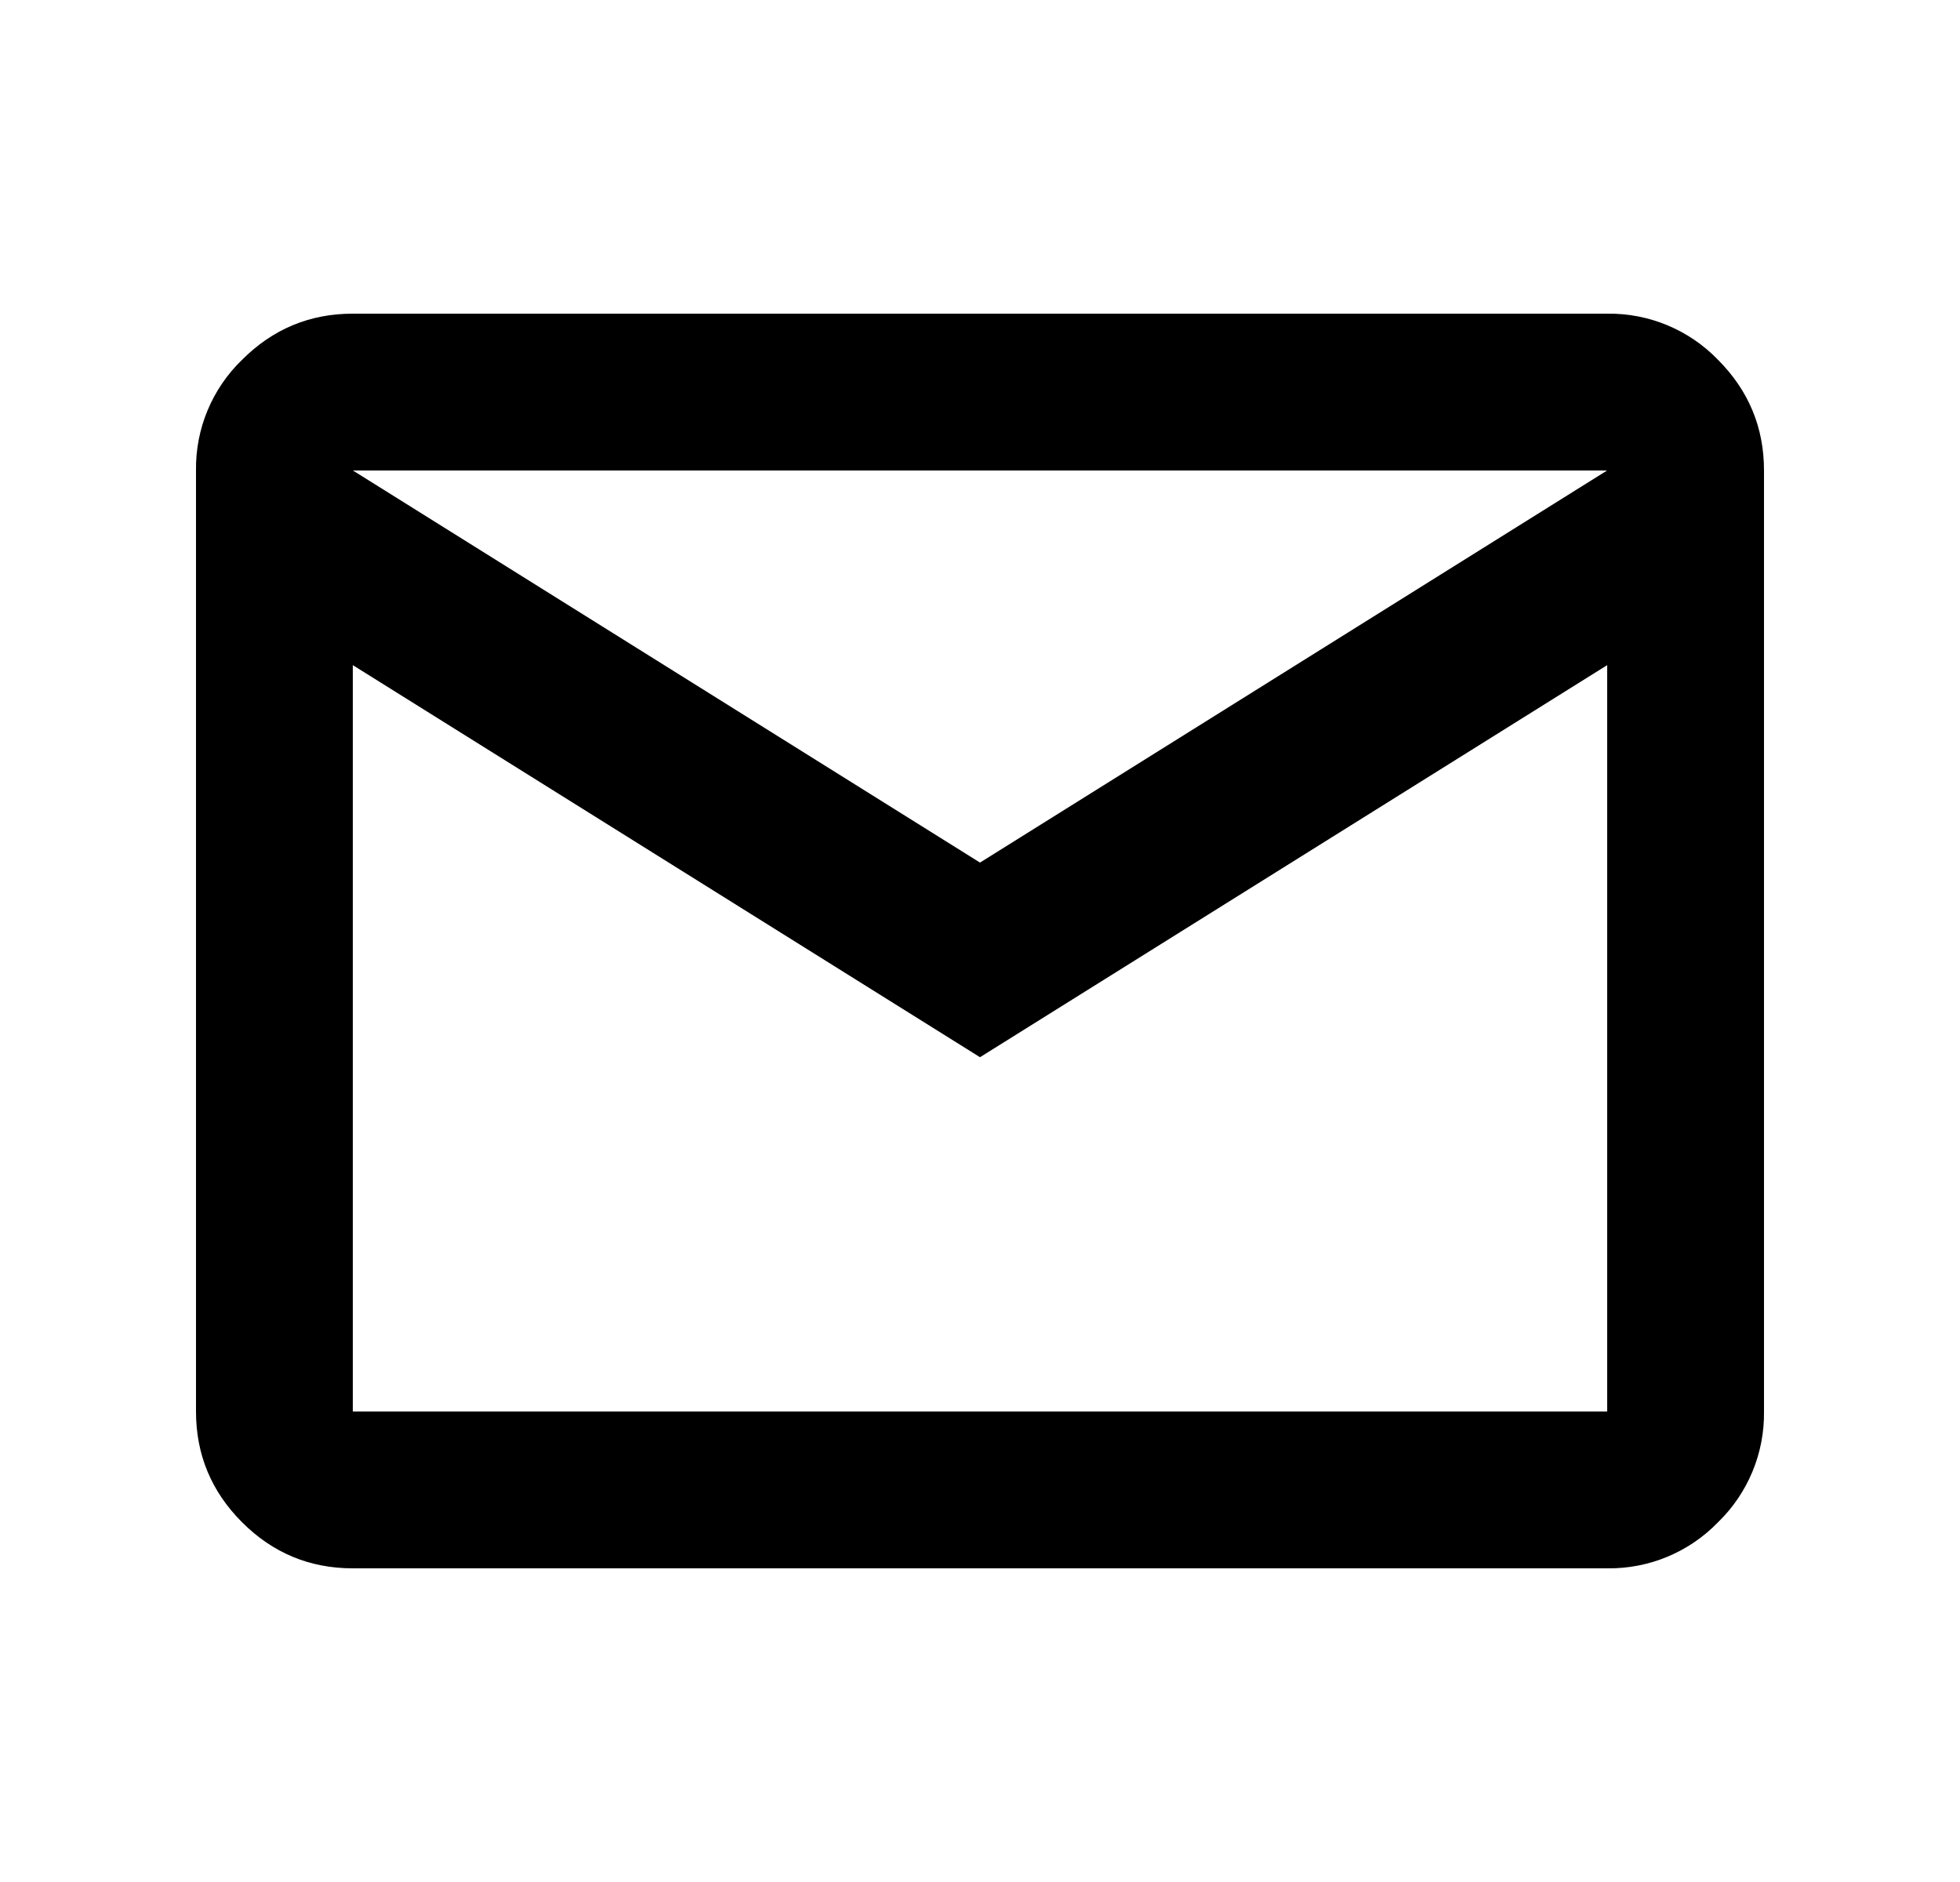
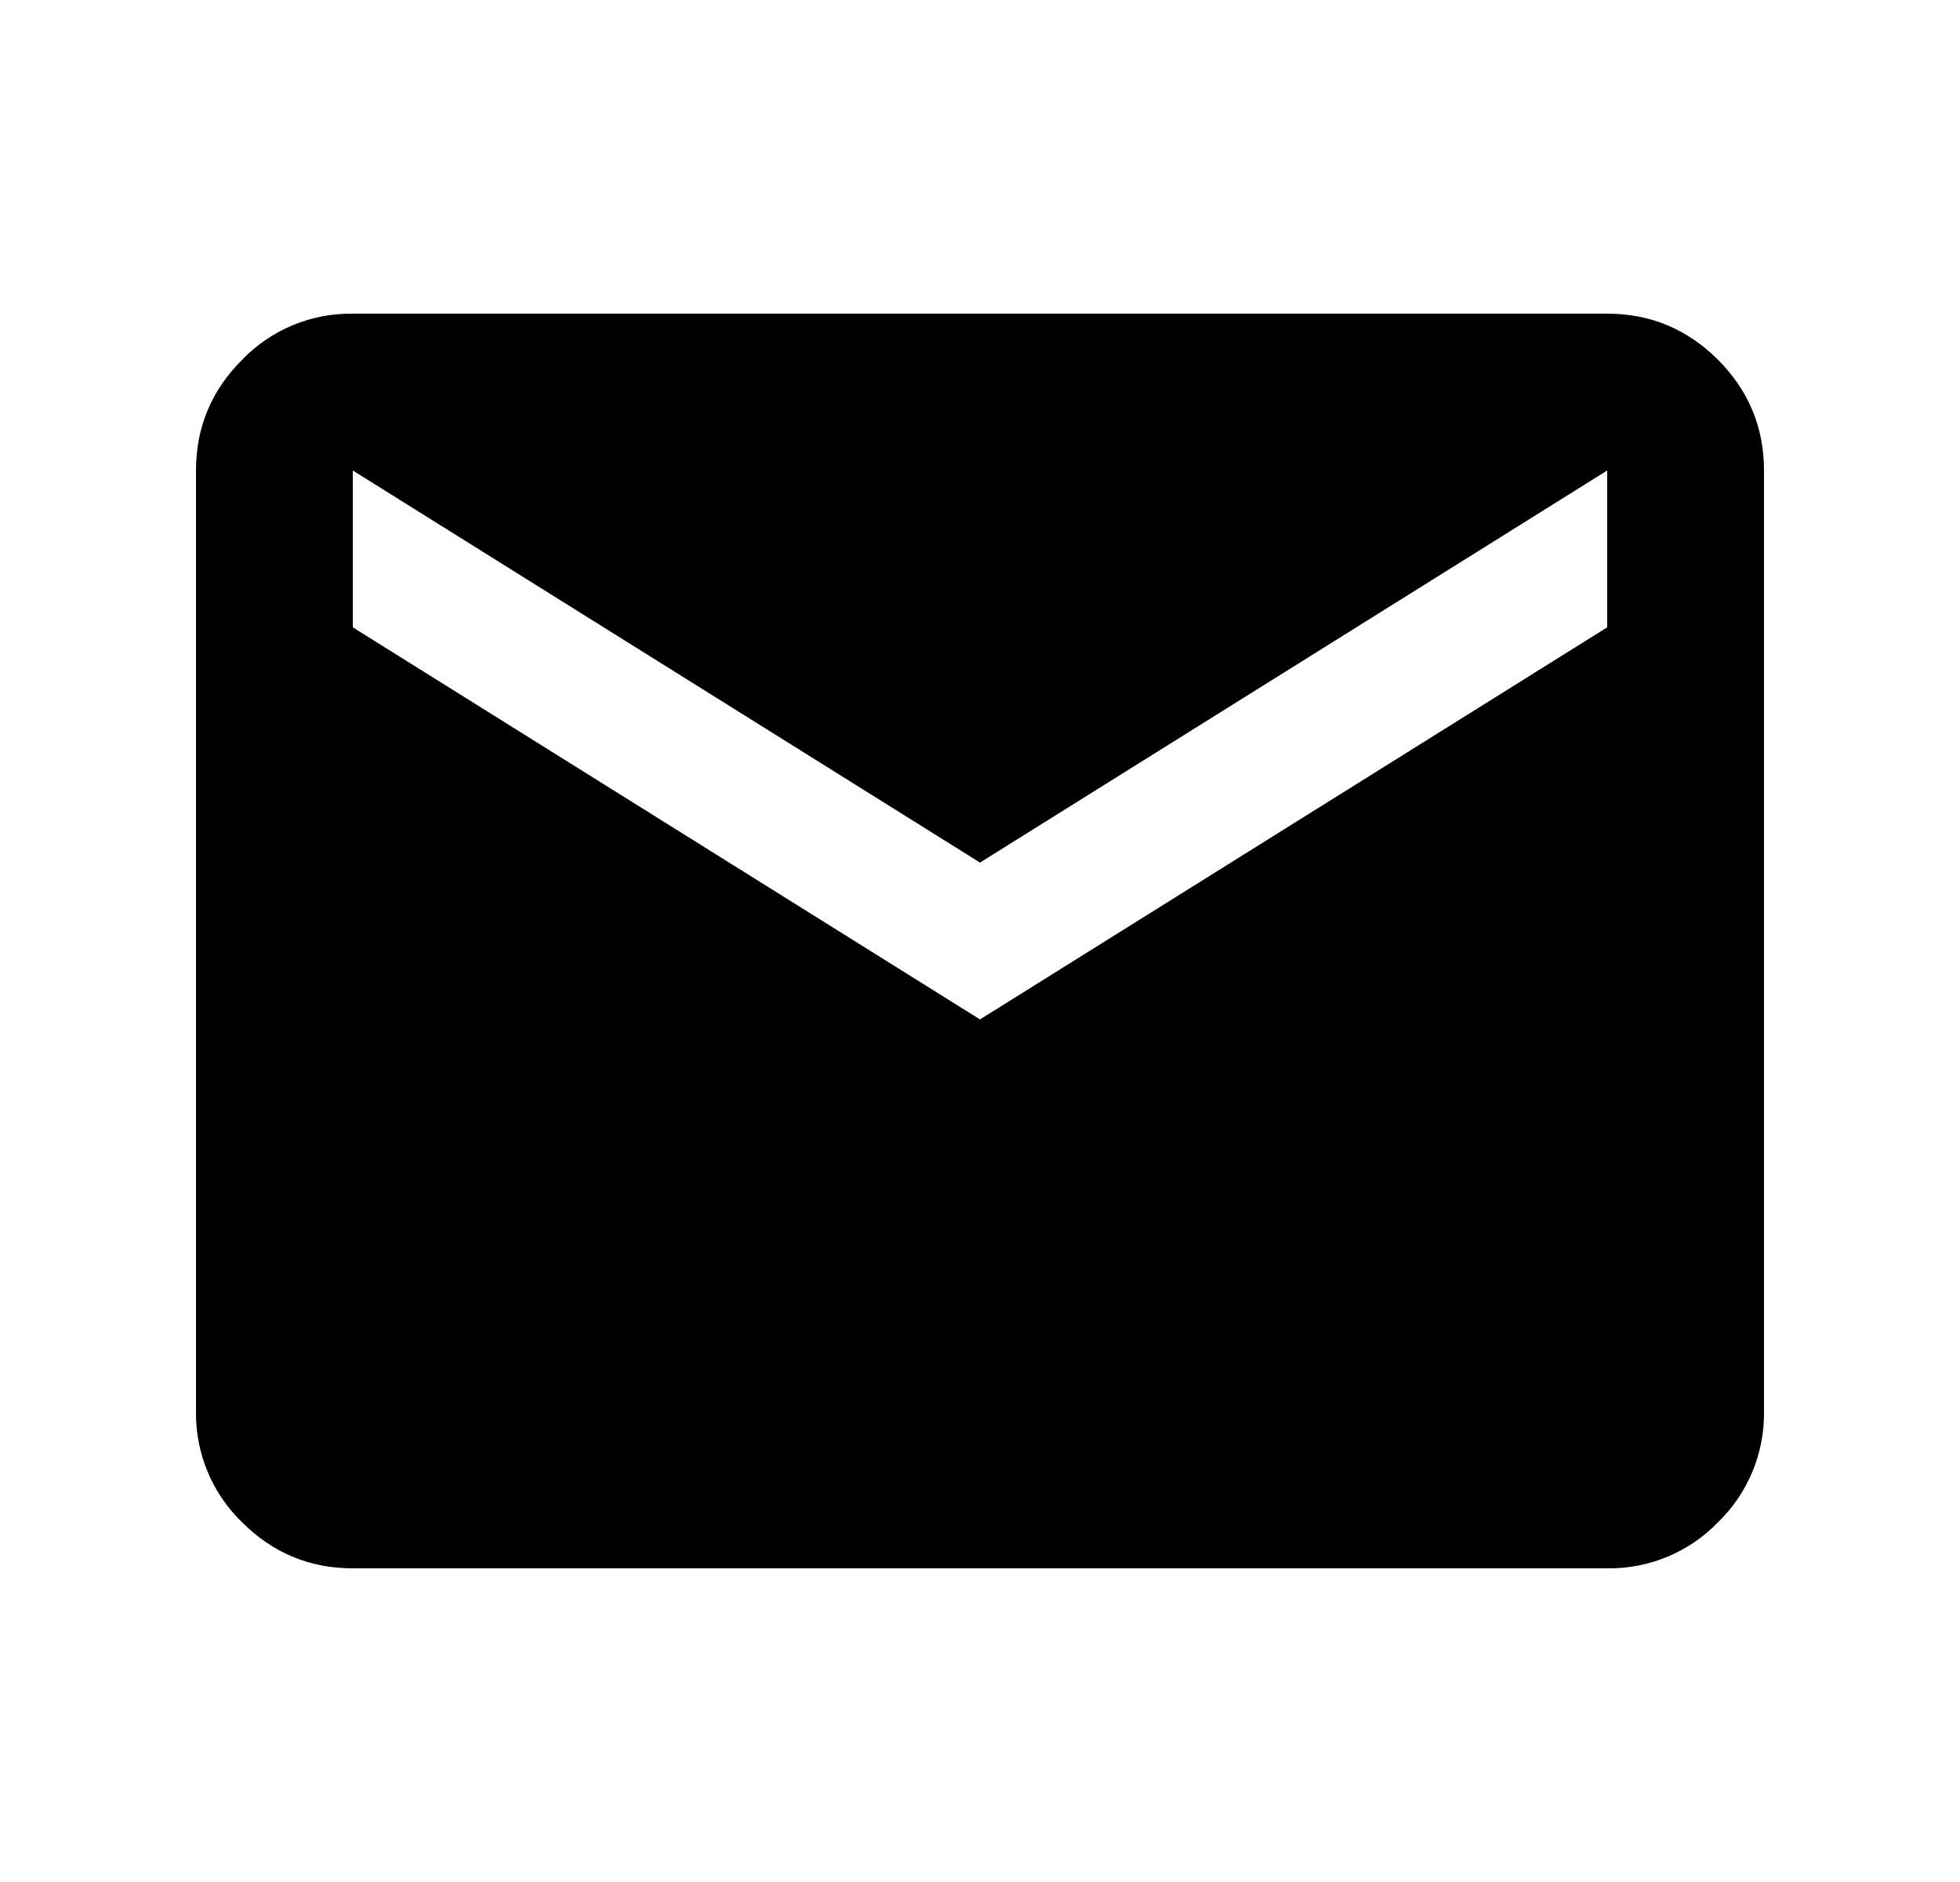
<svg xmlns="http://www.w3.org/2000/svg" width="25" height="24" viewBox="0 0 25 24">
-   <path fill-rule="evenodd" d="M20.5 20a1.93 1.93 0 001.413-.587A1.93 1.93 0 0022.5 18V6c0-.55-.196-1.02-.587-1.412A1.927 1.927 0 0020.5 4h-16c-.55 0-1.02.196-1.412.588A1.923 1.923 0 002.5 6v12c0 .55.196 1.021.588 1.413.391.391.862.587 1.412.587h16zM4.503 6.001L4.504 6h15.993v.001L12.5 11 4.503 6.001zM4.5 8.481v9.516l.002.002.001.001h15.994l.002-.001.001-.002V8.482l-8 5-8-5z" clip-rule="evenodd" />
+   <path d="M4.5 20c-.55 0-1.02-.196-1.412-.587A1.927 1.927 0 012.5 18V6c0-.55.196-1.02.588-1.412A1.923 1.923 0 014.5 4h16c.55 0 1.021.196 1.413.588.391.391.587.862.587 1.412v12a1.93 1.93 0 01-.587 1.413A1.928 1.928 0 0120.5 20h-16zm8-7l8-5V6l-8 5-8-5v2l8 5z" />
</svg>
